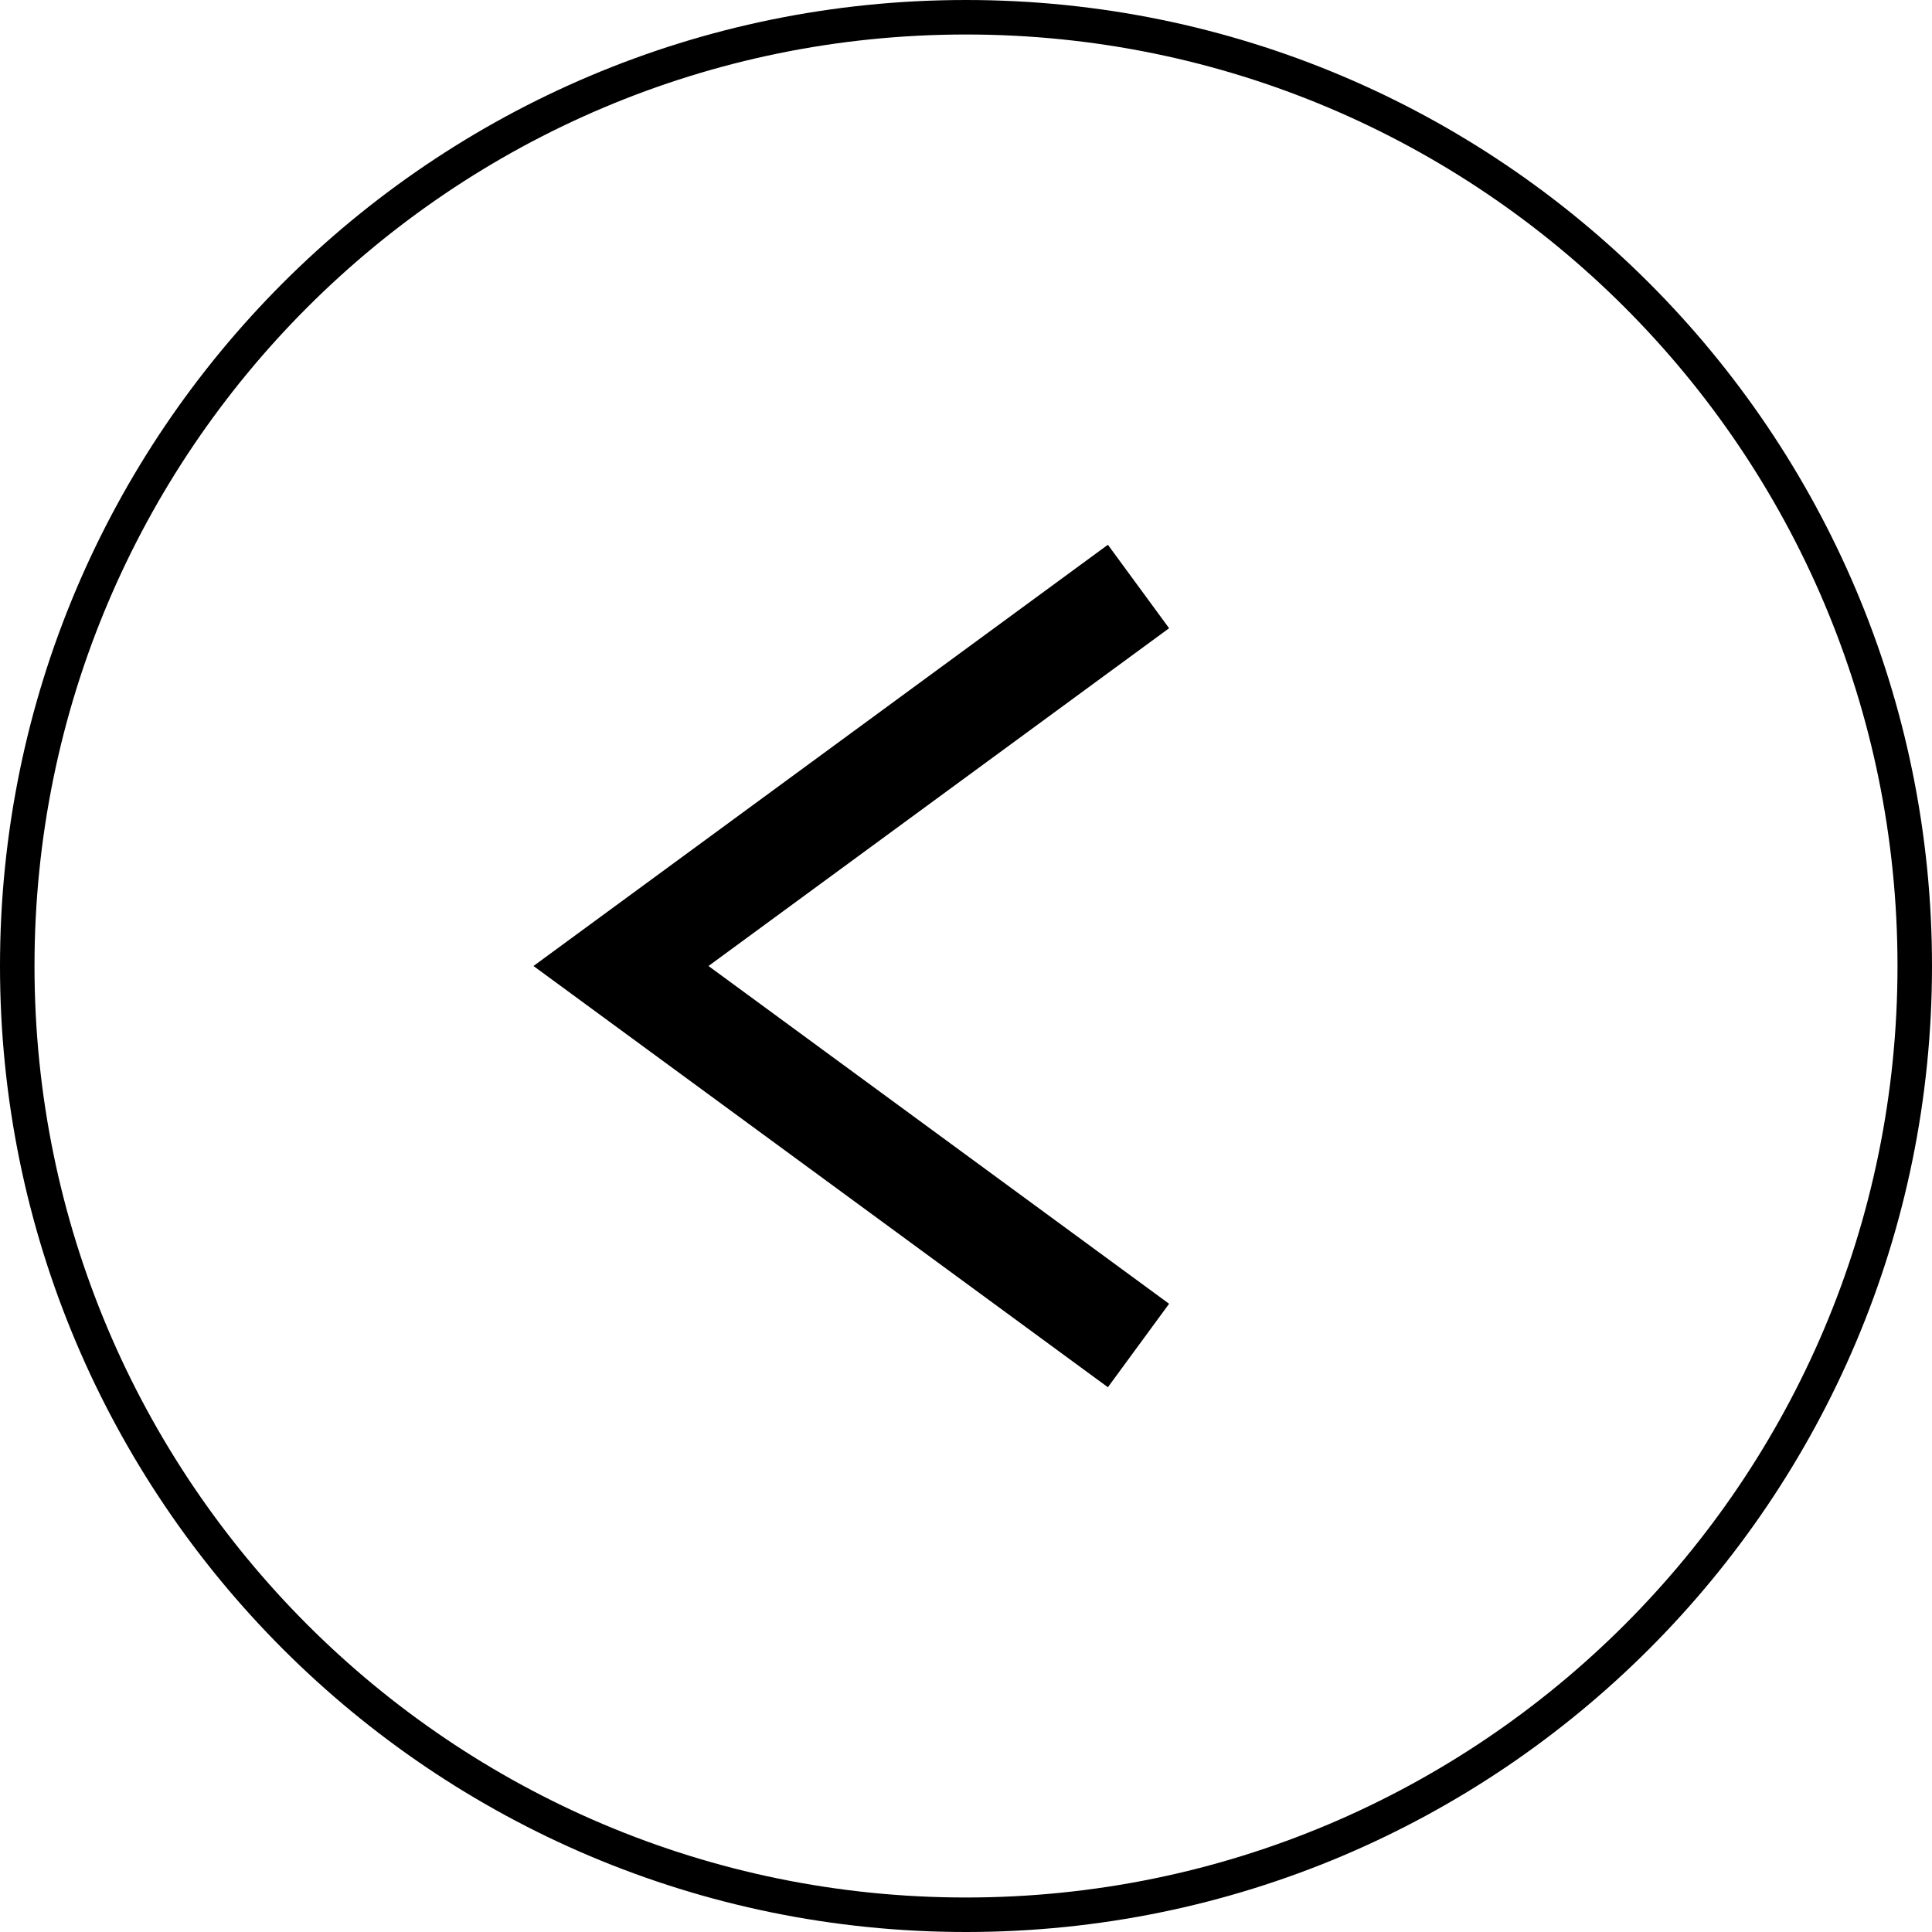
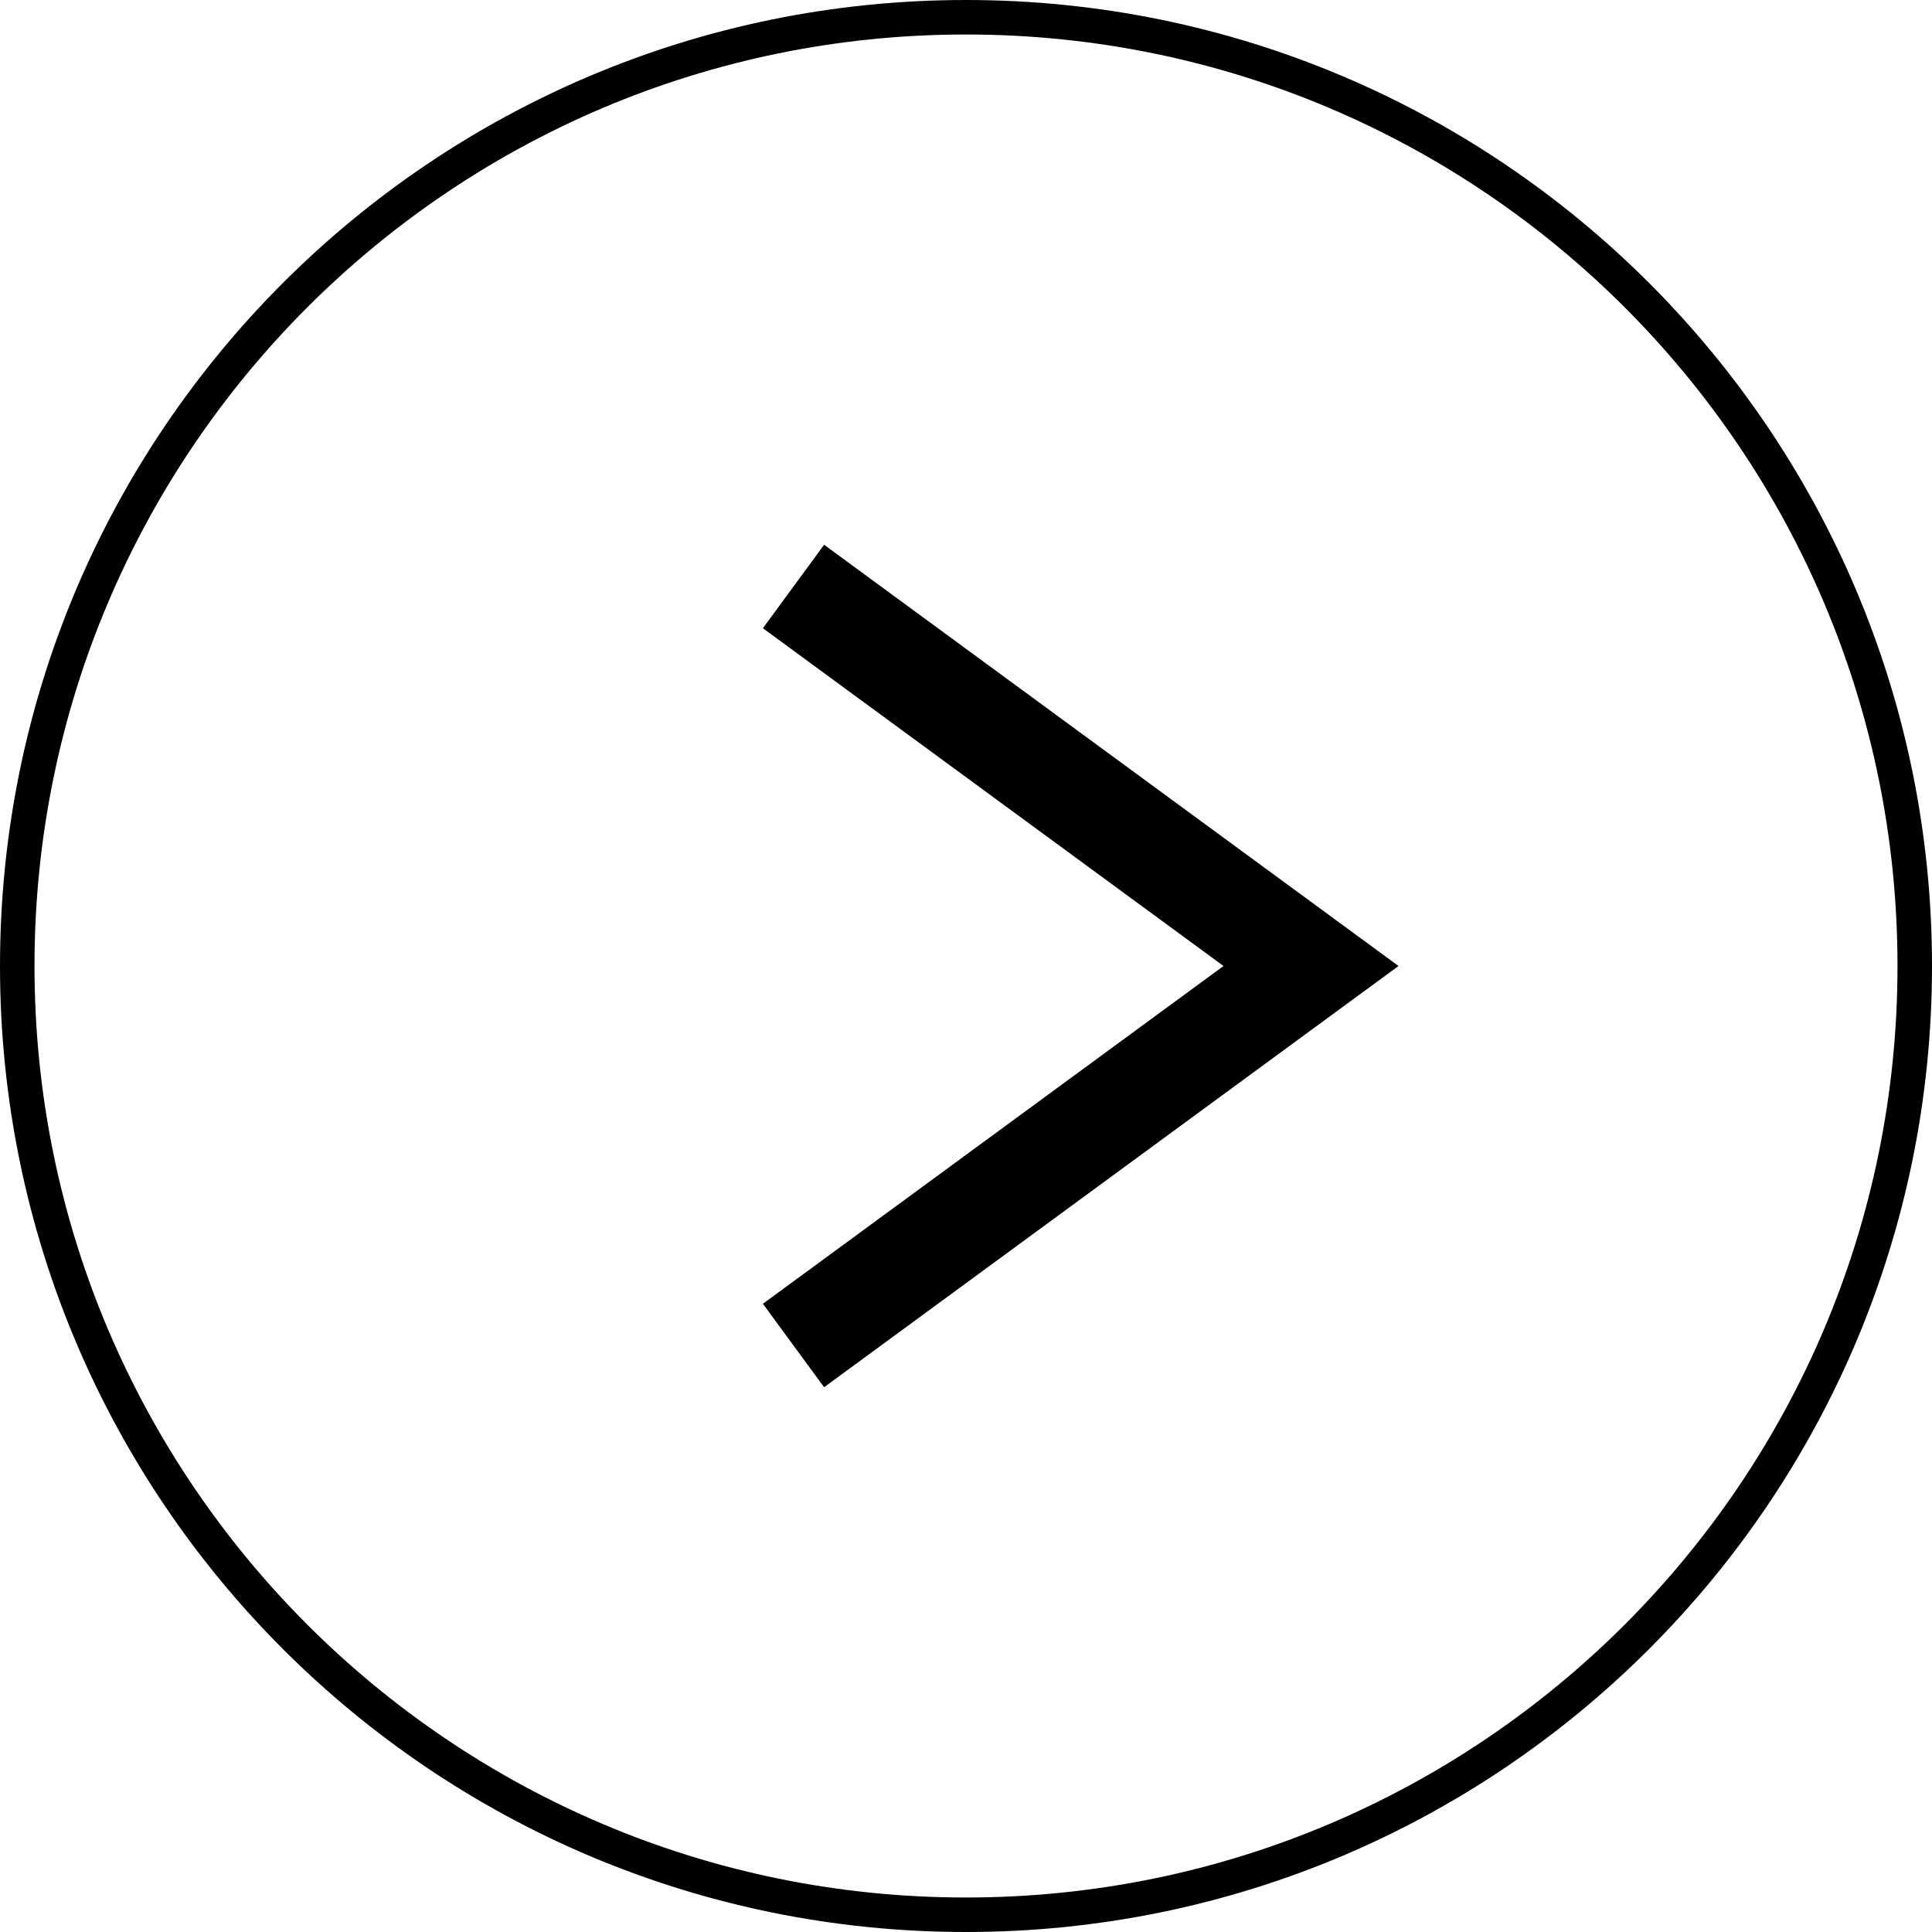
<svg xmlns="http://www.w3.org/2000/svg" width="56" height="56" viewBox="0 0 56 56" fill="none">
-   <circle cx="28" cy="28" r="27.5" transform="matrix(-1 0 0 1 56 0)" stroke="black" />
-   <path d="M33 39L18 28L33 17" stroke="black" stroke-width="3" />
+   <circle cx="28" cy="28" r="27.5" stroke="black" />
+   <path d="M23 39L38 28L23 17" stroke="black" stroke-width="3" />
</svg>
